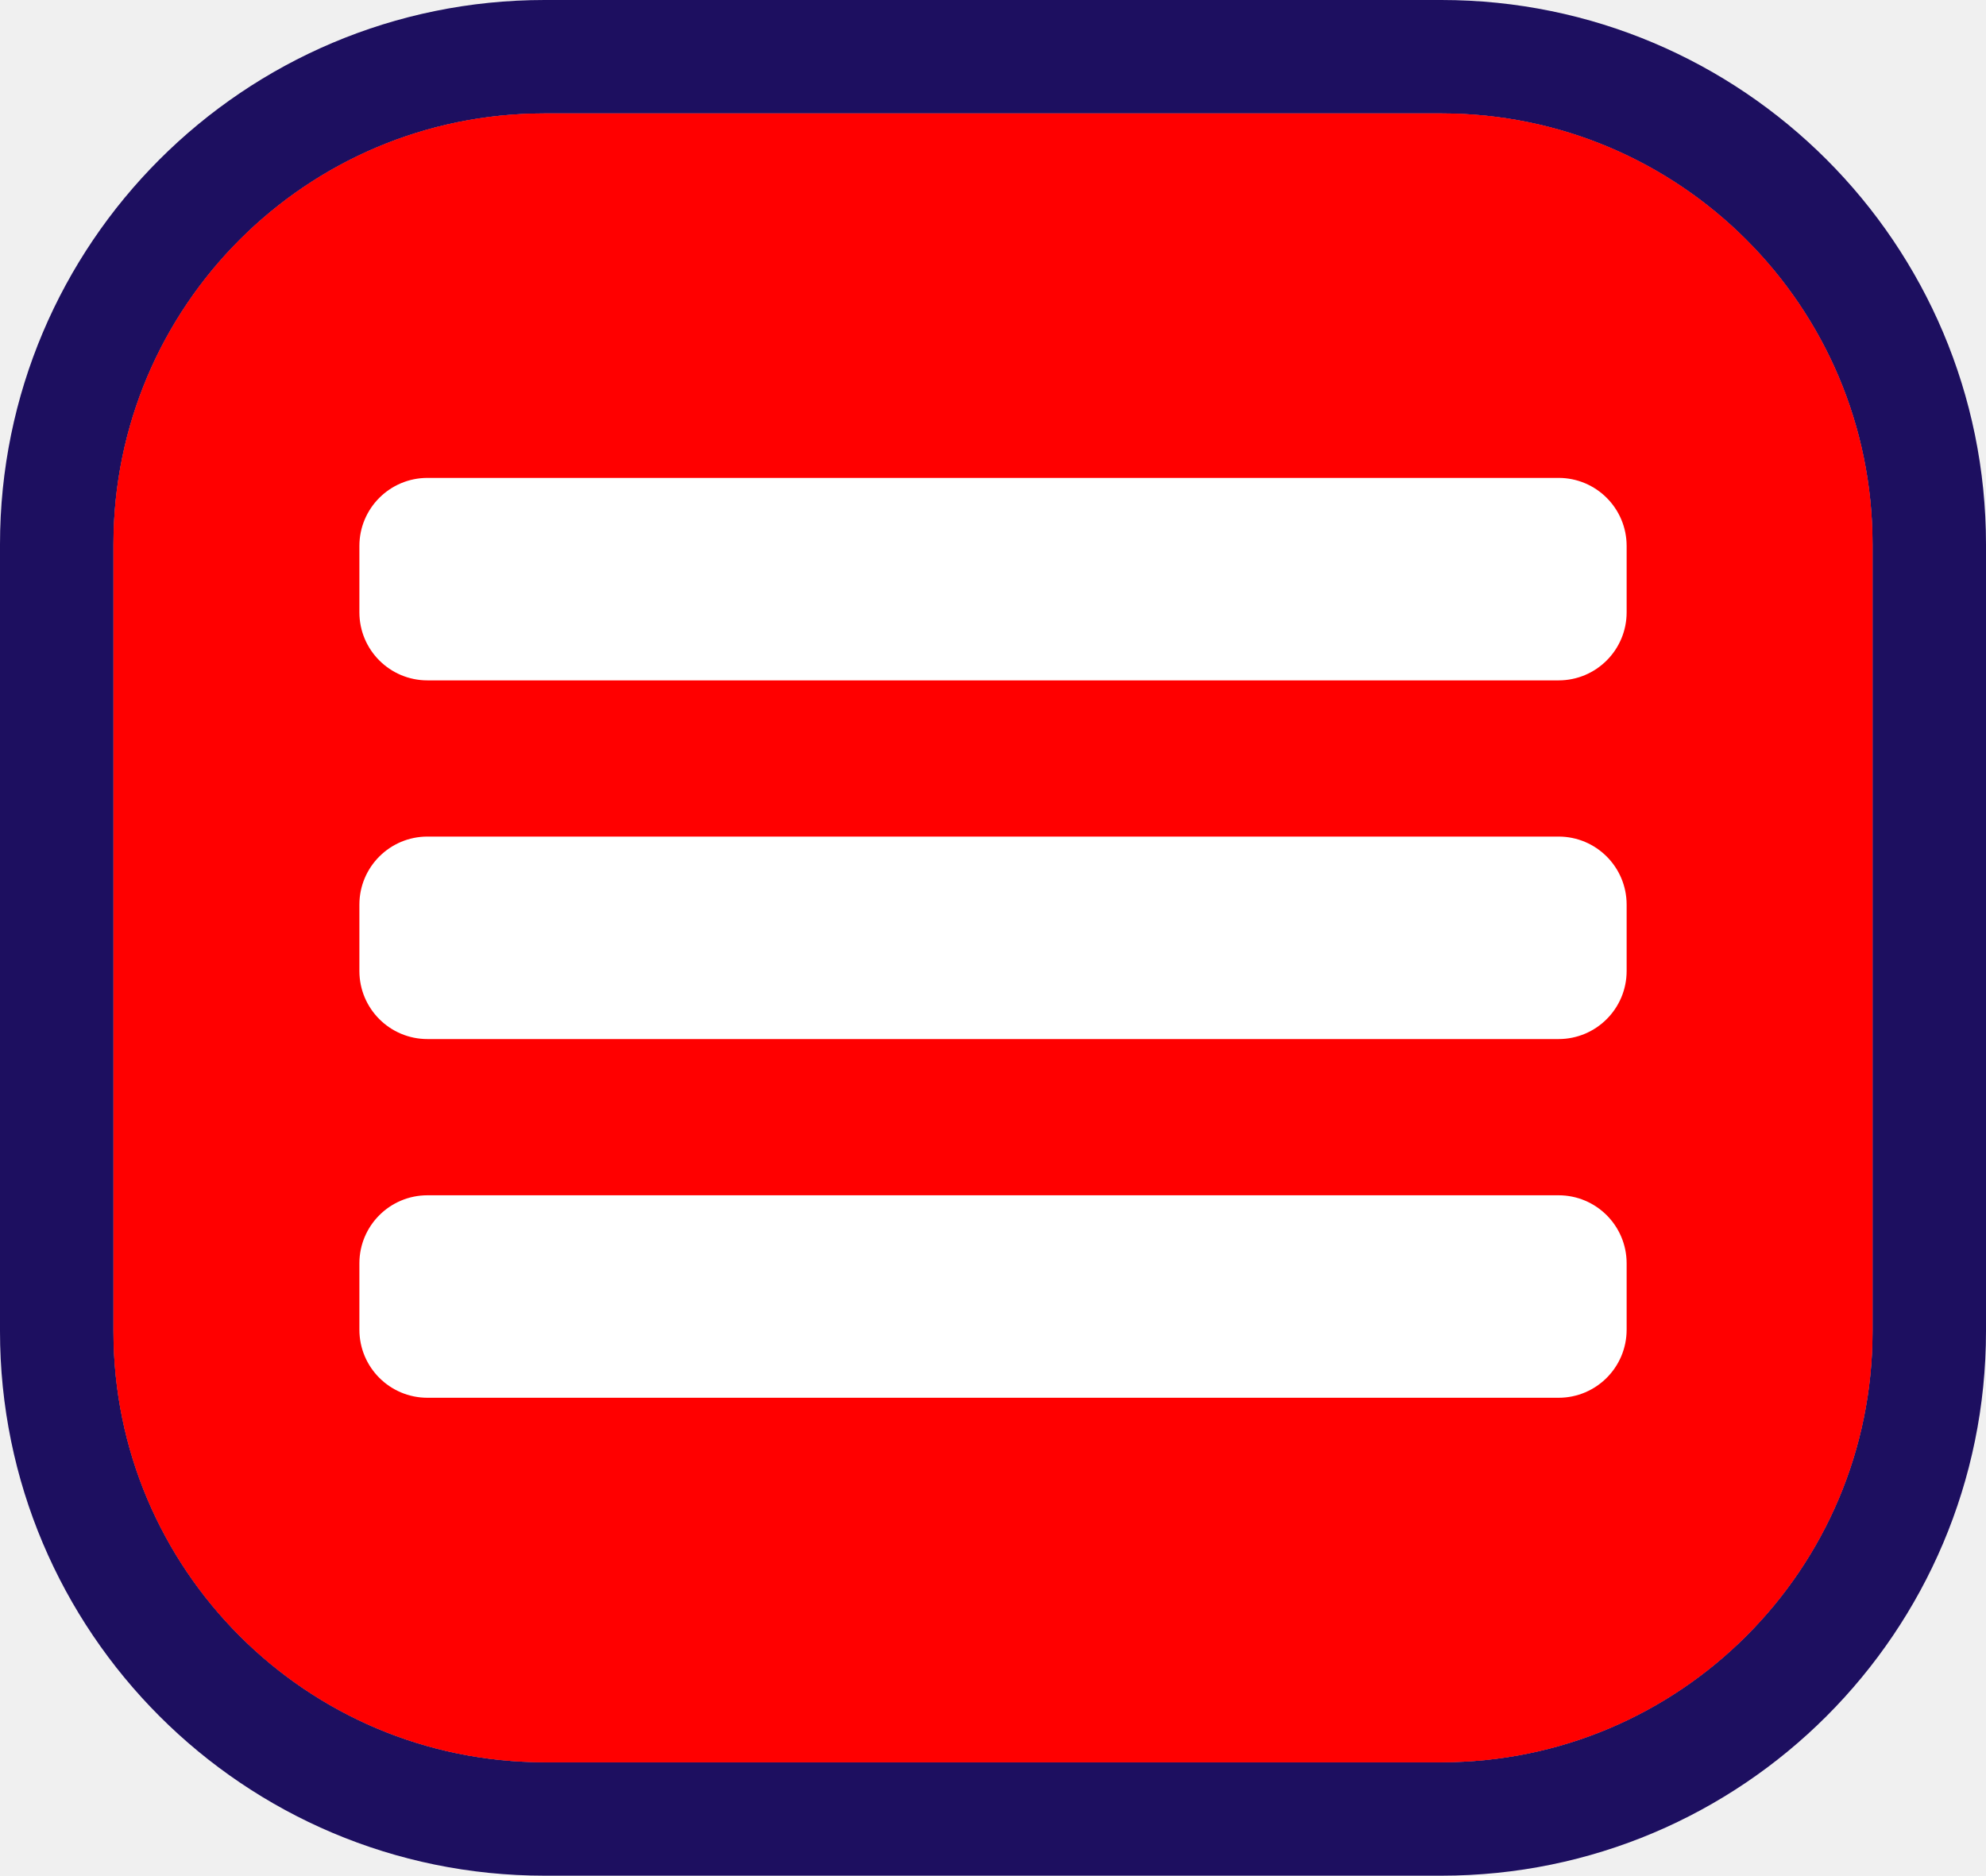
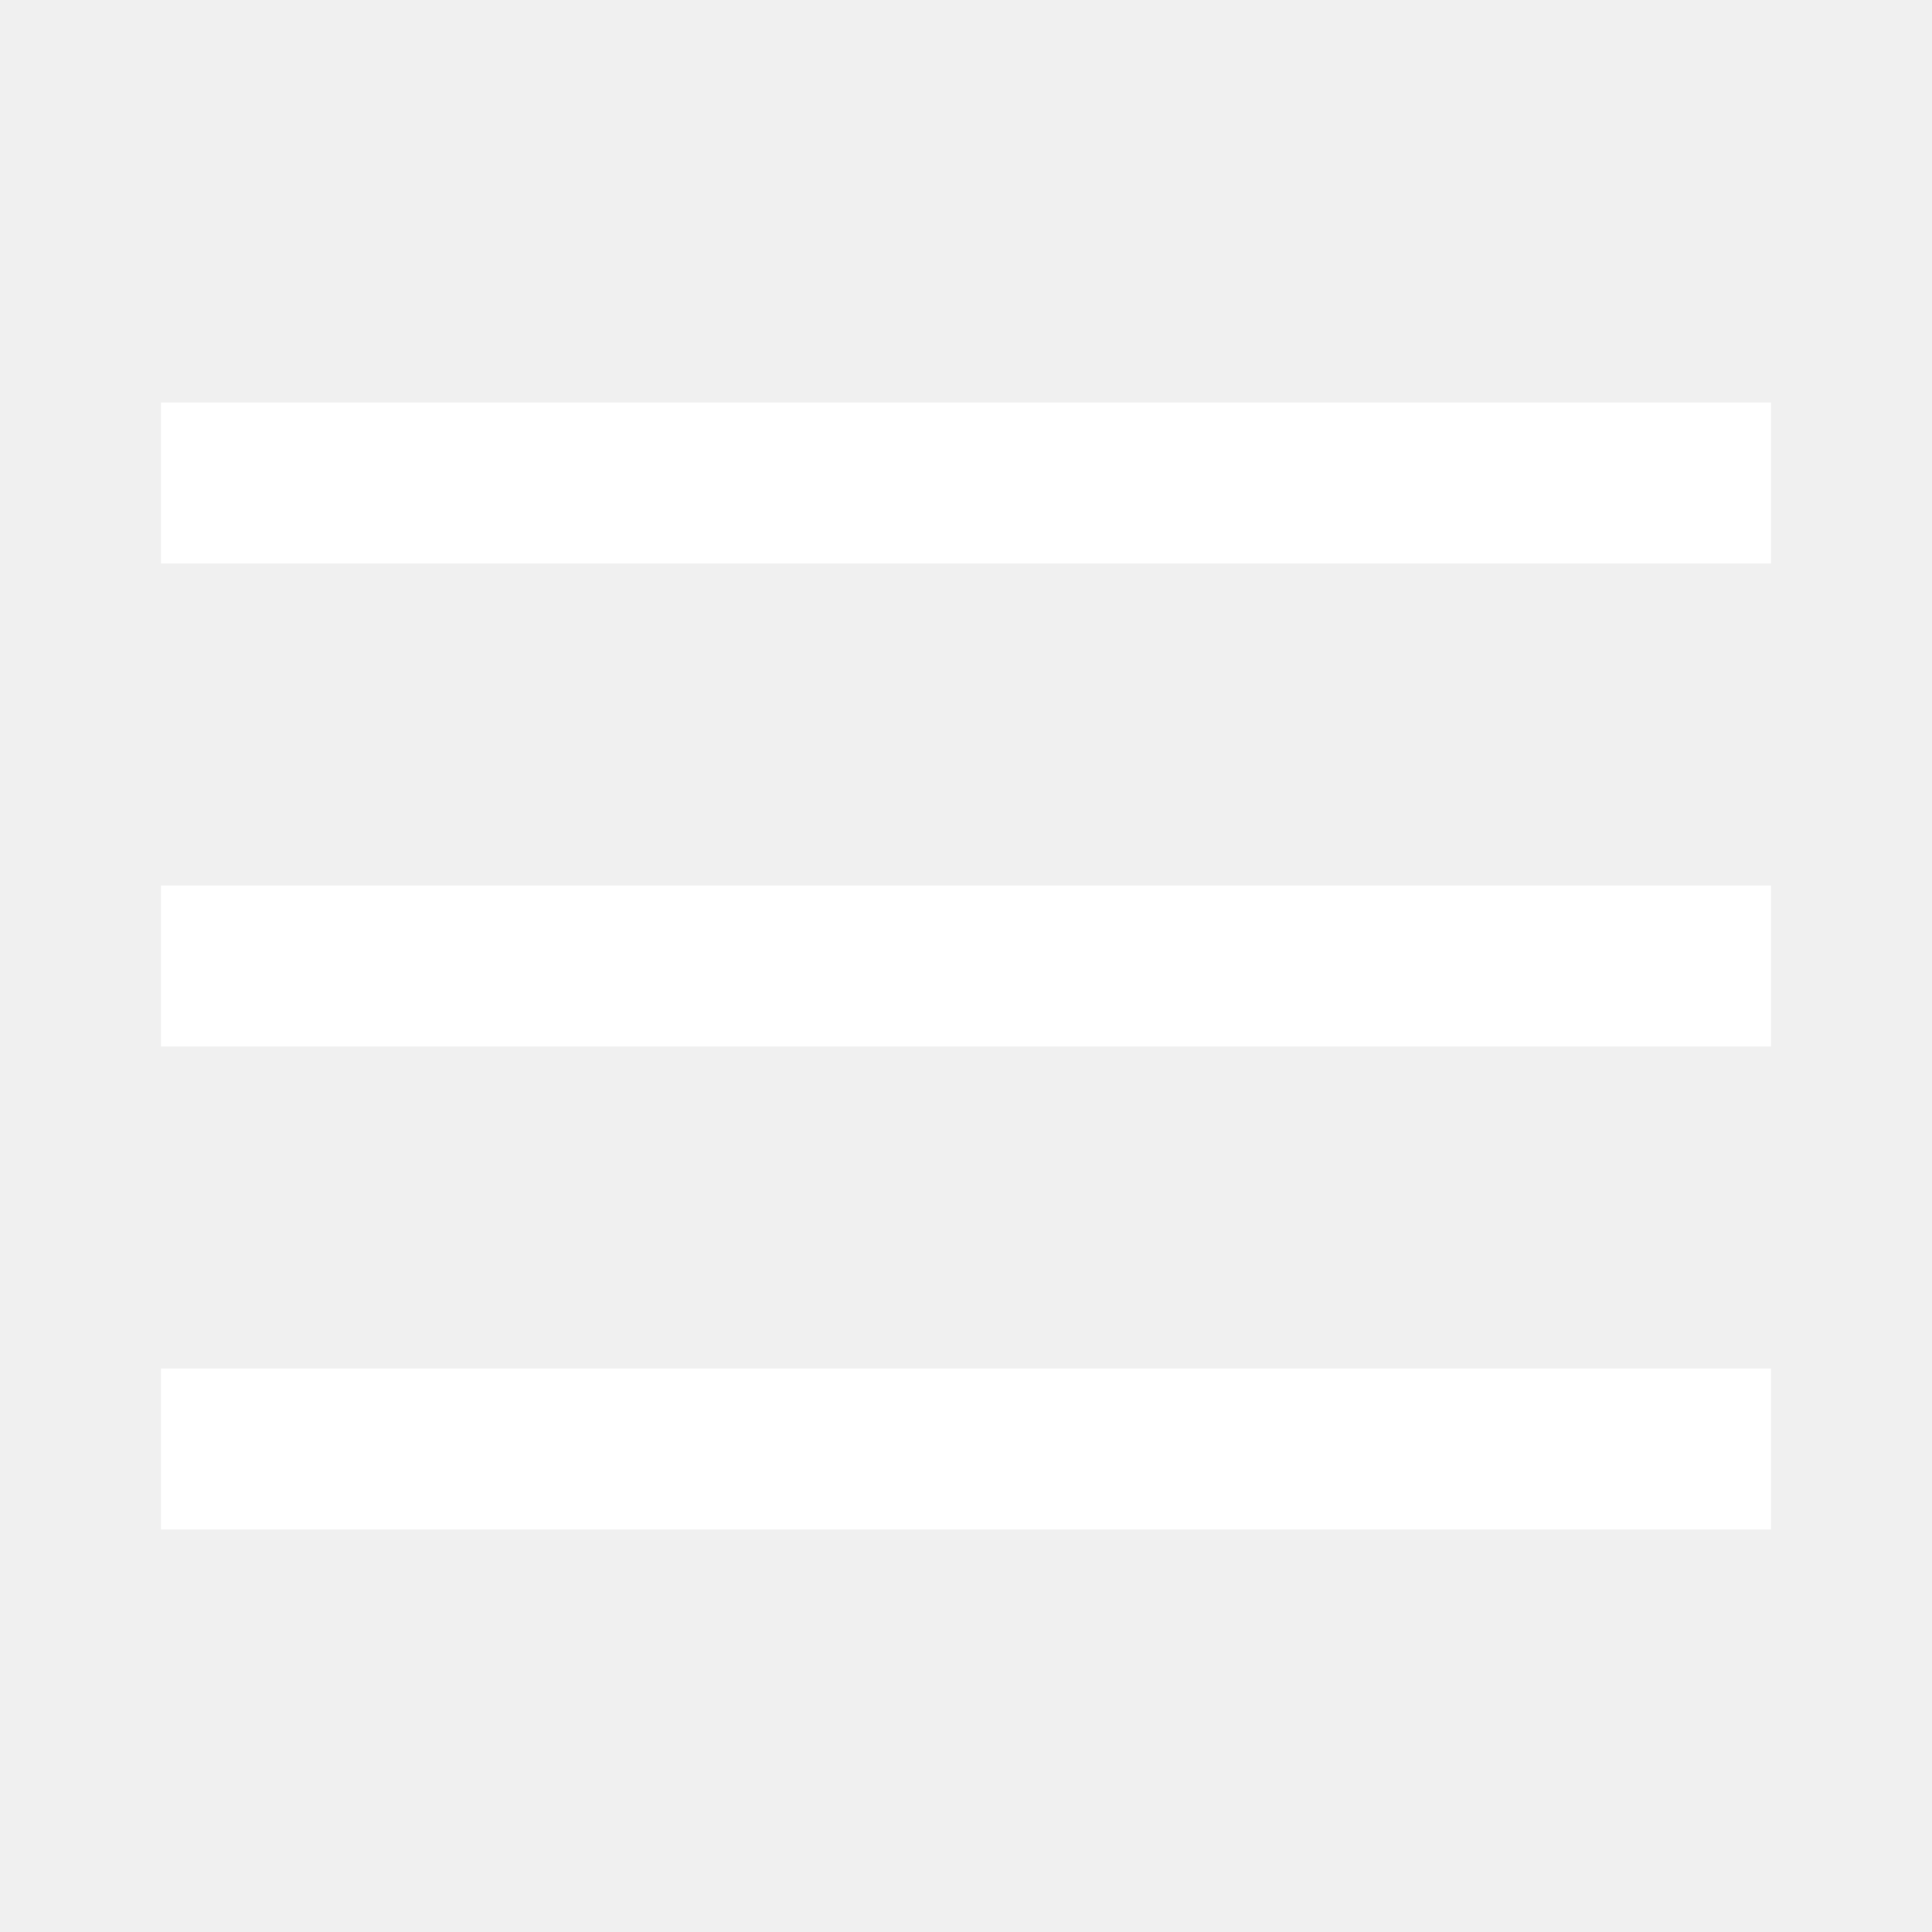
- <svg xmlns="http://www.w3.org/2000/svg" viewBox="0 0 87.522 82.677">
-   <defs>
-     <style>
-       .cls-1, .cls-2 {
-         fill: red;
-       }
- 
-       .cls-1 {
-         stroke: #1d0f60;
-         stroke-width: 5px;
-       }
- 
-       .cls-3 {
-         fill: #fff;
-       }
- 
-       .cls-4 {
-         stroke: none;
-       }
- 
-       .cls-5 {
-         fill: none;
-       }
-     </style>
-   </defs>
-   <g id="Group_25" data-name="Group 25" transform="translate(146 -19)">
-     <g id="Group_24" data-name="Group 24">
-       <g id="Rectangle_349" data-name="Rectangle 349" class="cls-1" transform="translate(-141 24)">
-         <rect class="cls-4" width="77.522" height="72.677" rx="19" />
-         <rect class="cls-5" x="-2.5" y="-2.5" width="82.522" height="77.677" rx="21.5" />
-       </g>
-       <g id="Group_23" data-name="Group 23" transform="translate(-184.239 -23.323)">
-         <rect id="Rectangle_348" data-name="Rectangle 348" class="cls-2" width="77.522" height="72.677" rx="19" transform="translate(43.239 47.323)" />
-         <g id="Group_22" data-name="Group 22" transform="translate(54.077 63.388)">
-           <g id="Group_21" data-name="Group 21" transform="translate(0)">
-             <rect id="Rectangle_345" data-name="Rectangle 345" class="cls-3" width="55.847" height="8.925" rx="3" />
-             <rect id="Rectangle_346" data-name="Rectangle 346" class="cls-3" width="55.847" height="8.925" rx="3" transform="translate(0 15.81)" />
-             <rect id="Rectangle_347" data-name="Rectangle 347" class="cls-3" width="55.847" height="8.925" rx="3" transform="translate(0 31.621)" />
-           </g>
-         </g>
-       </g>
-     </g>
-   </g>
+ <svg xmlns="http://www.w3.org/2000/svg" version="1.1" id="Two-Tone" x="0px" y="0px" viewBox="0 0 24 24" style="enable-background:new 0 0 24 24;" xml:space="preserve" width="24px" height="24px">
+   <line style="fill:none;stroke:#fff;stroke-width:2;stroke-miterlimit:10;" x1="2" y1="12" x2="22" y2="12" />
+   <line style="fill:none;stroke:#fff;stroke-width:2;stroke-miterlimit:10;" x1="2" y1="6" x2="22" y2="6" />
+   <line style="fill:none;stroke:#fff;stroke-width:2;stroke-miterlimit:10;" x1="2" y1="18" x2="22" y2="18" />
</svg>
